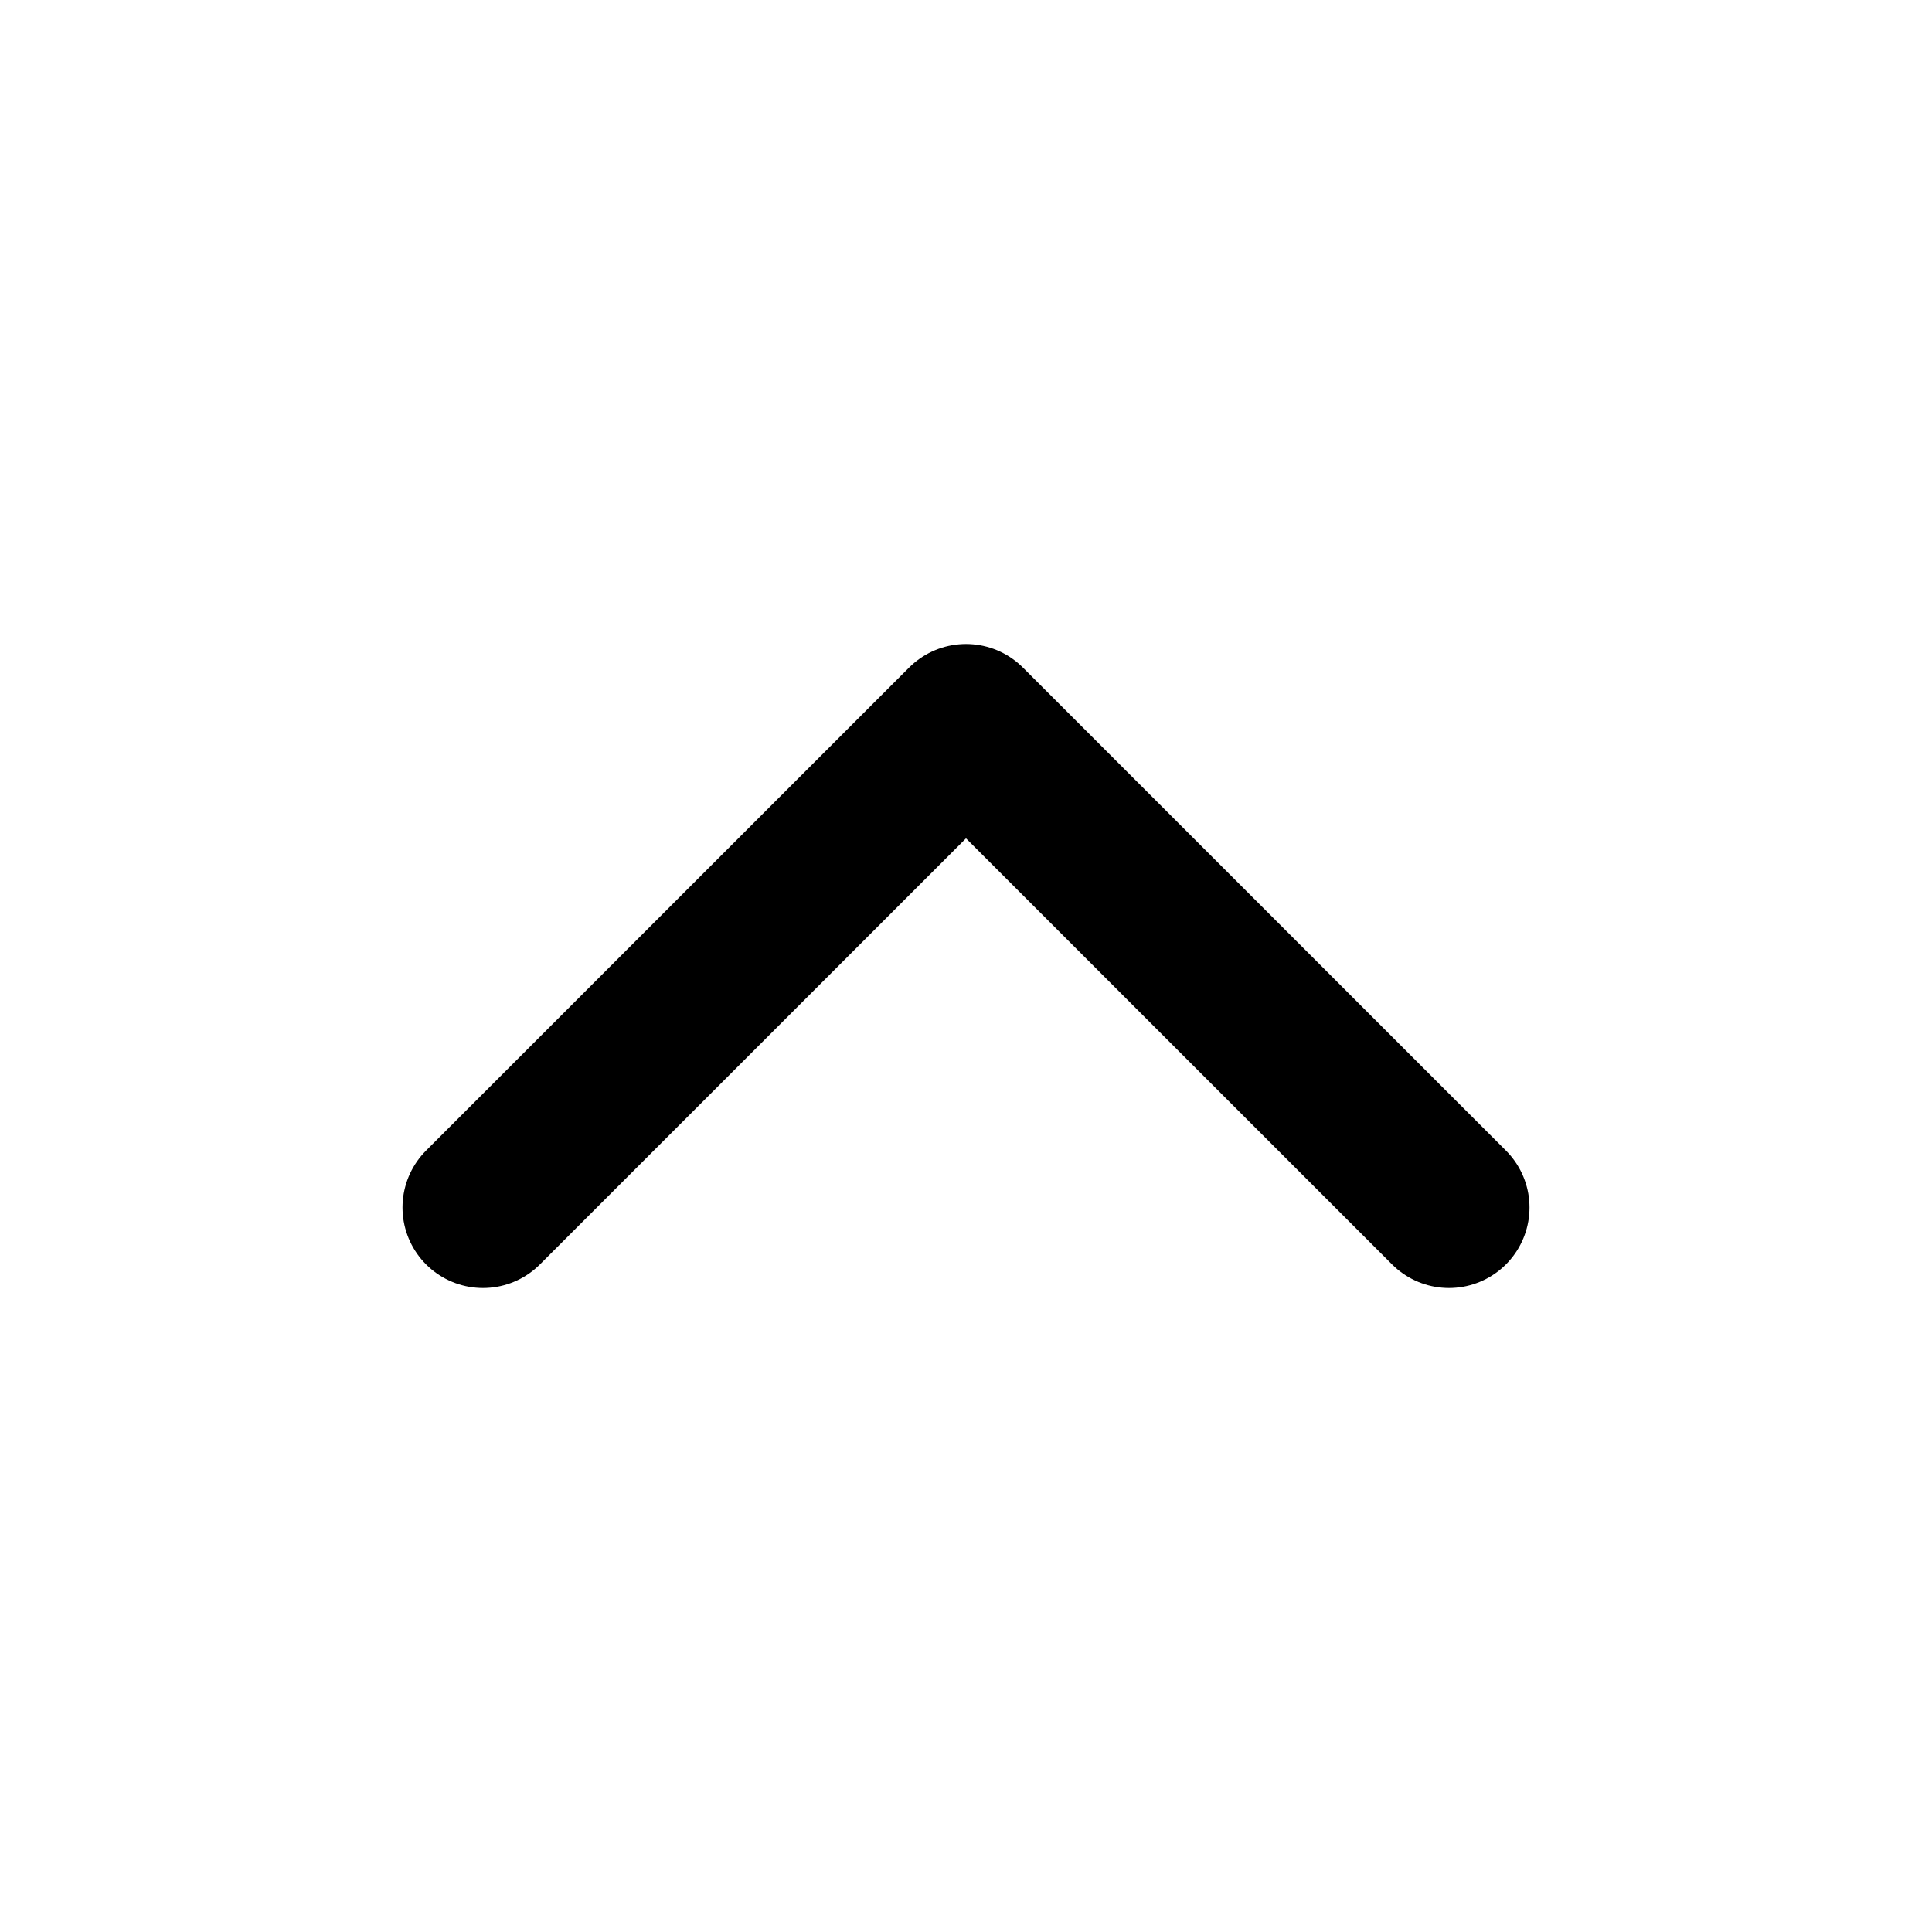
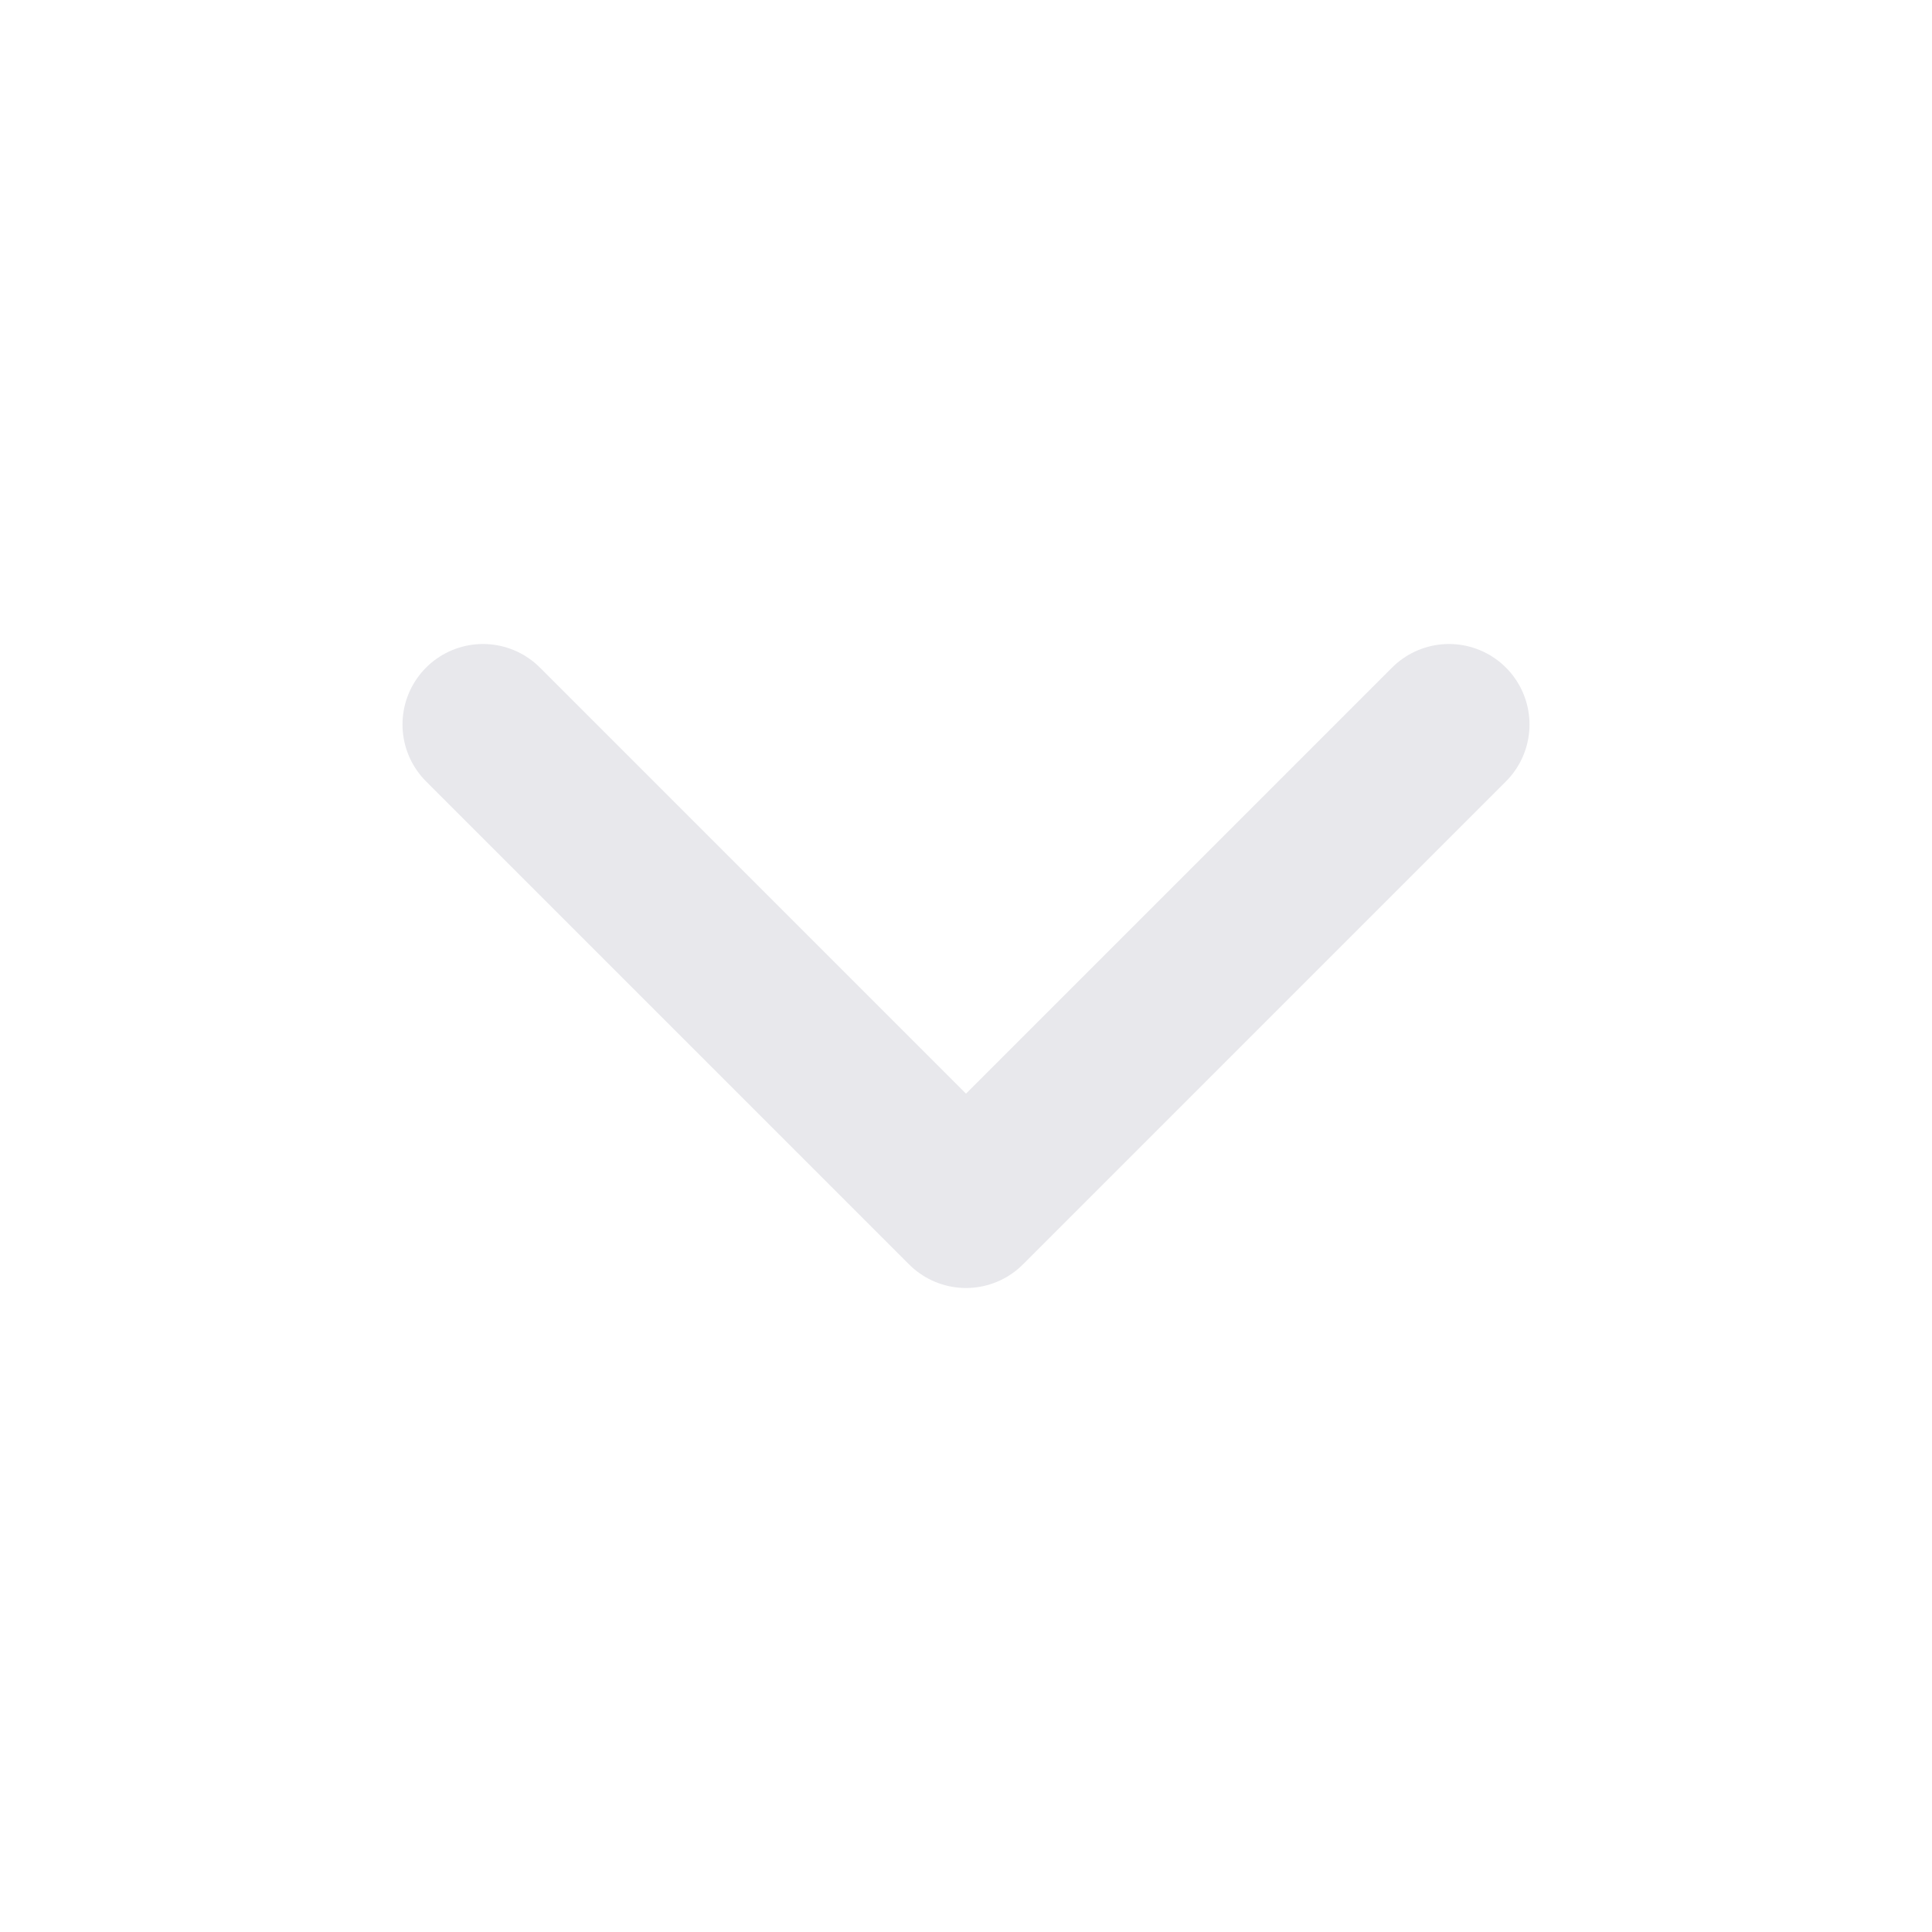
- <svg xmlns="http://www.w3.org/2000/svg" width="24" height="24" viewBox="0 0 24 24" fill="none" stroke="currentColor" stroke-width="2" stroke-linecap="round" stroke-linejoin="round" class="lucide lucide-chevron-up preview-icon">
-   <path d="m18 15-6-6-6 6" />
+ <svg xmlns="http://www.w3.org/2000/svg" width="24" height="24" viewBox="0 0 24 24" fill="none" stroke="#e8e8ec" stroke-width="2" stroke-linecap="round" stroke-linejoin="round" class="lucide lucide-chevron-down preview-icon">
+   <path d="m6 9 6 6 6-6" />
</svg>
